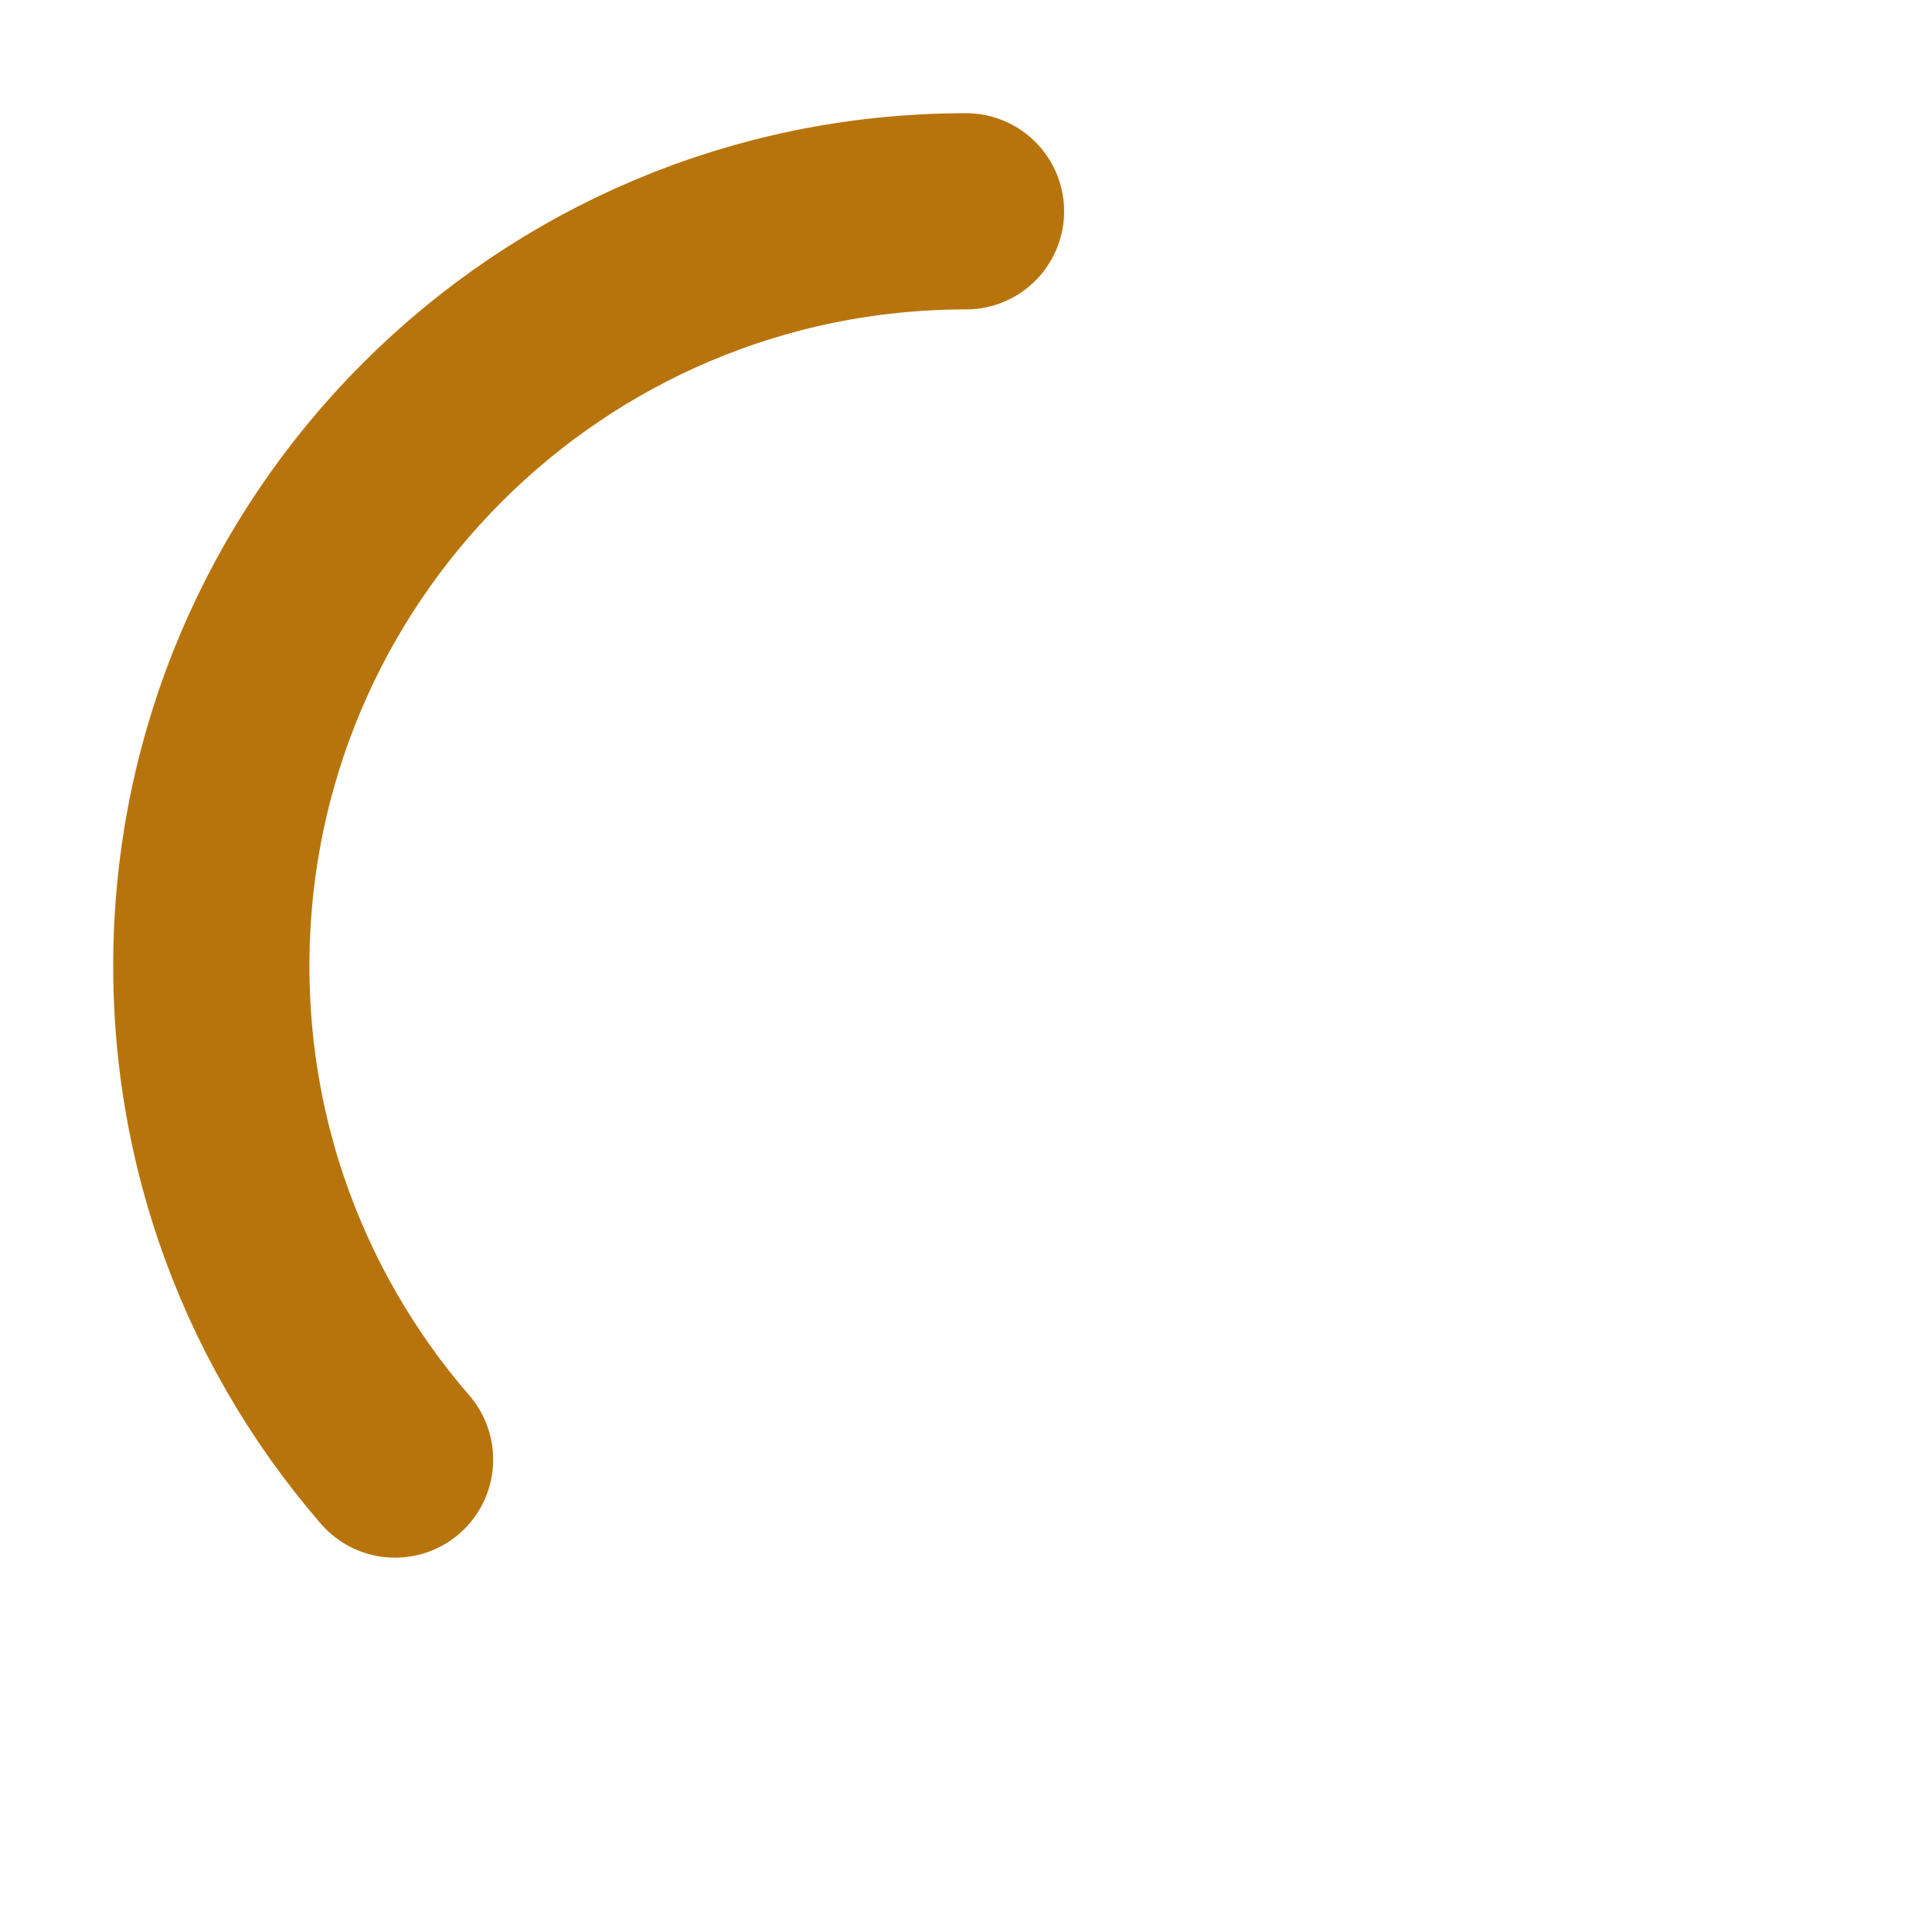
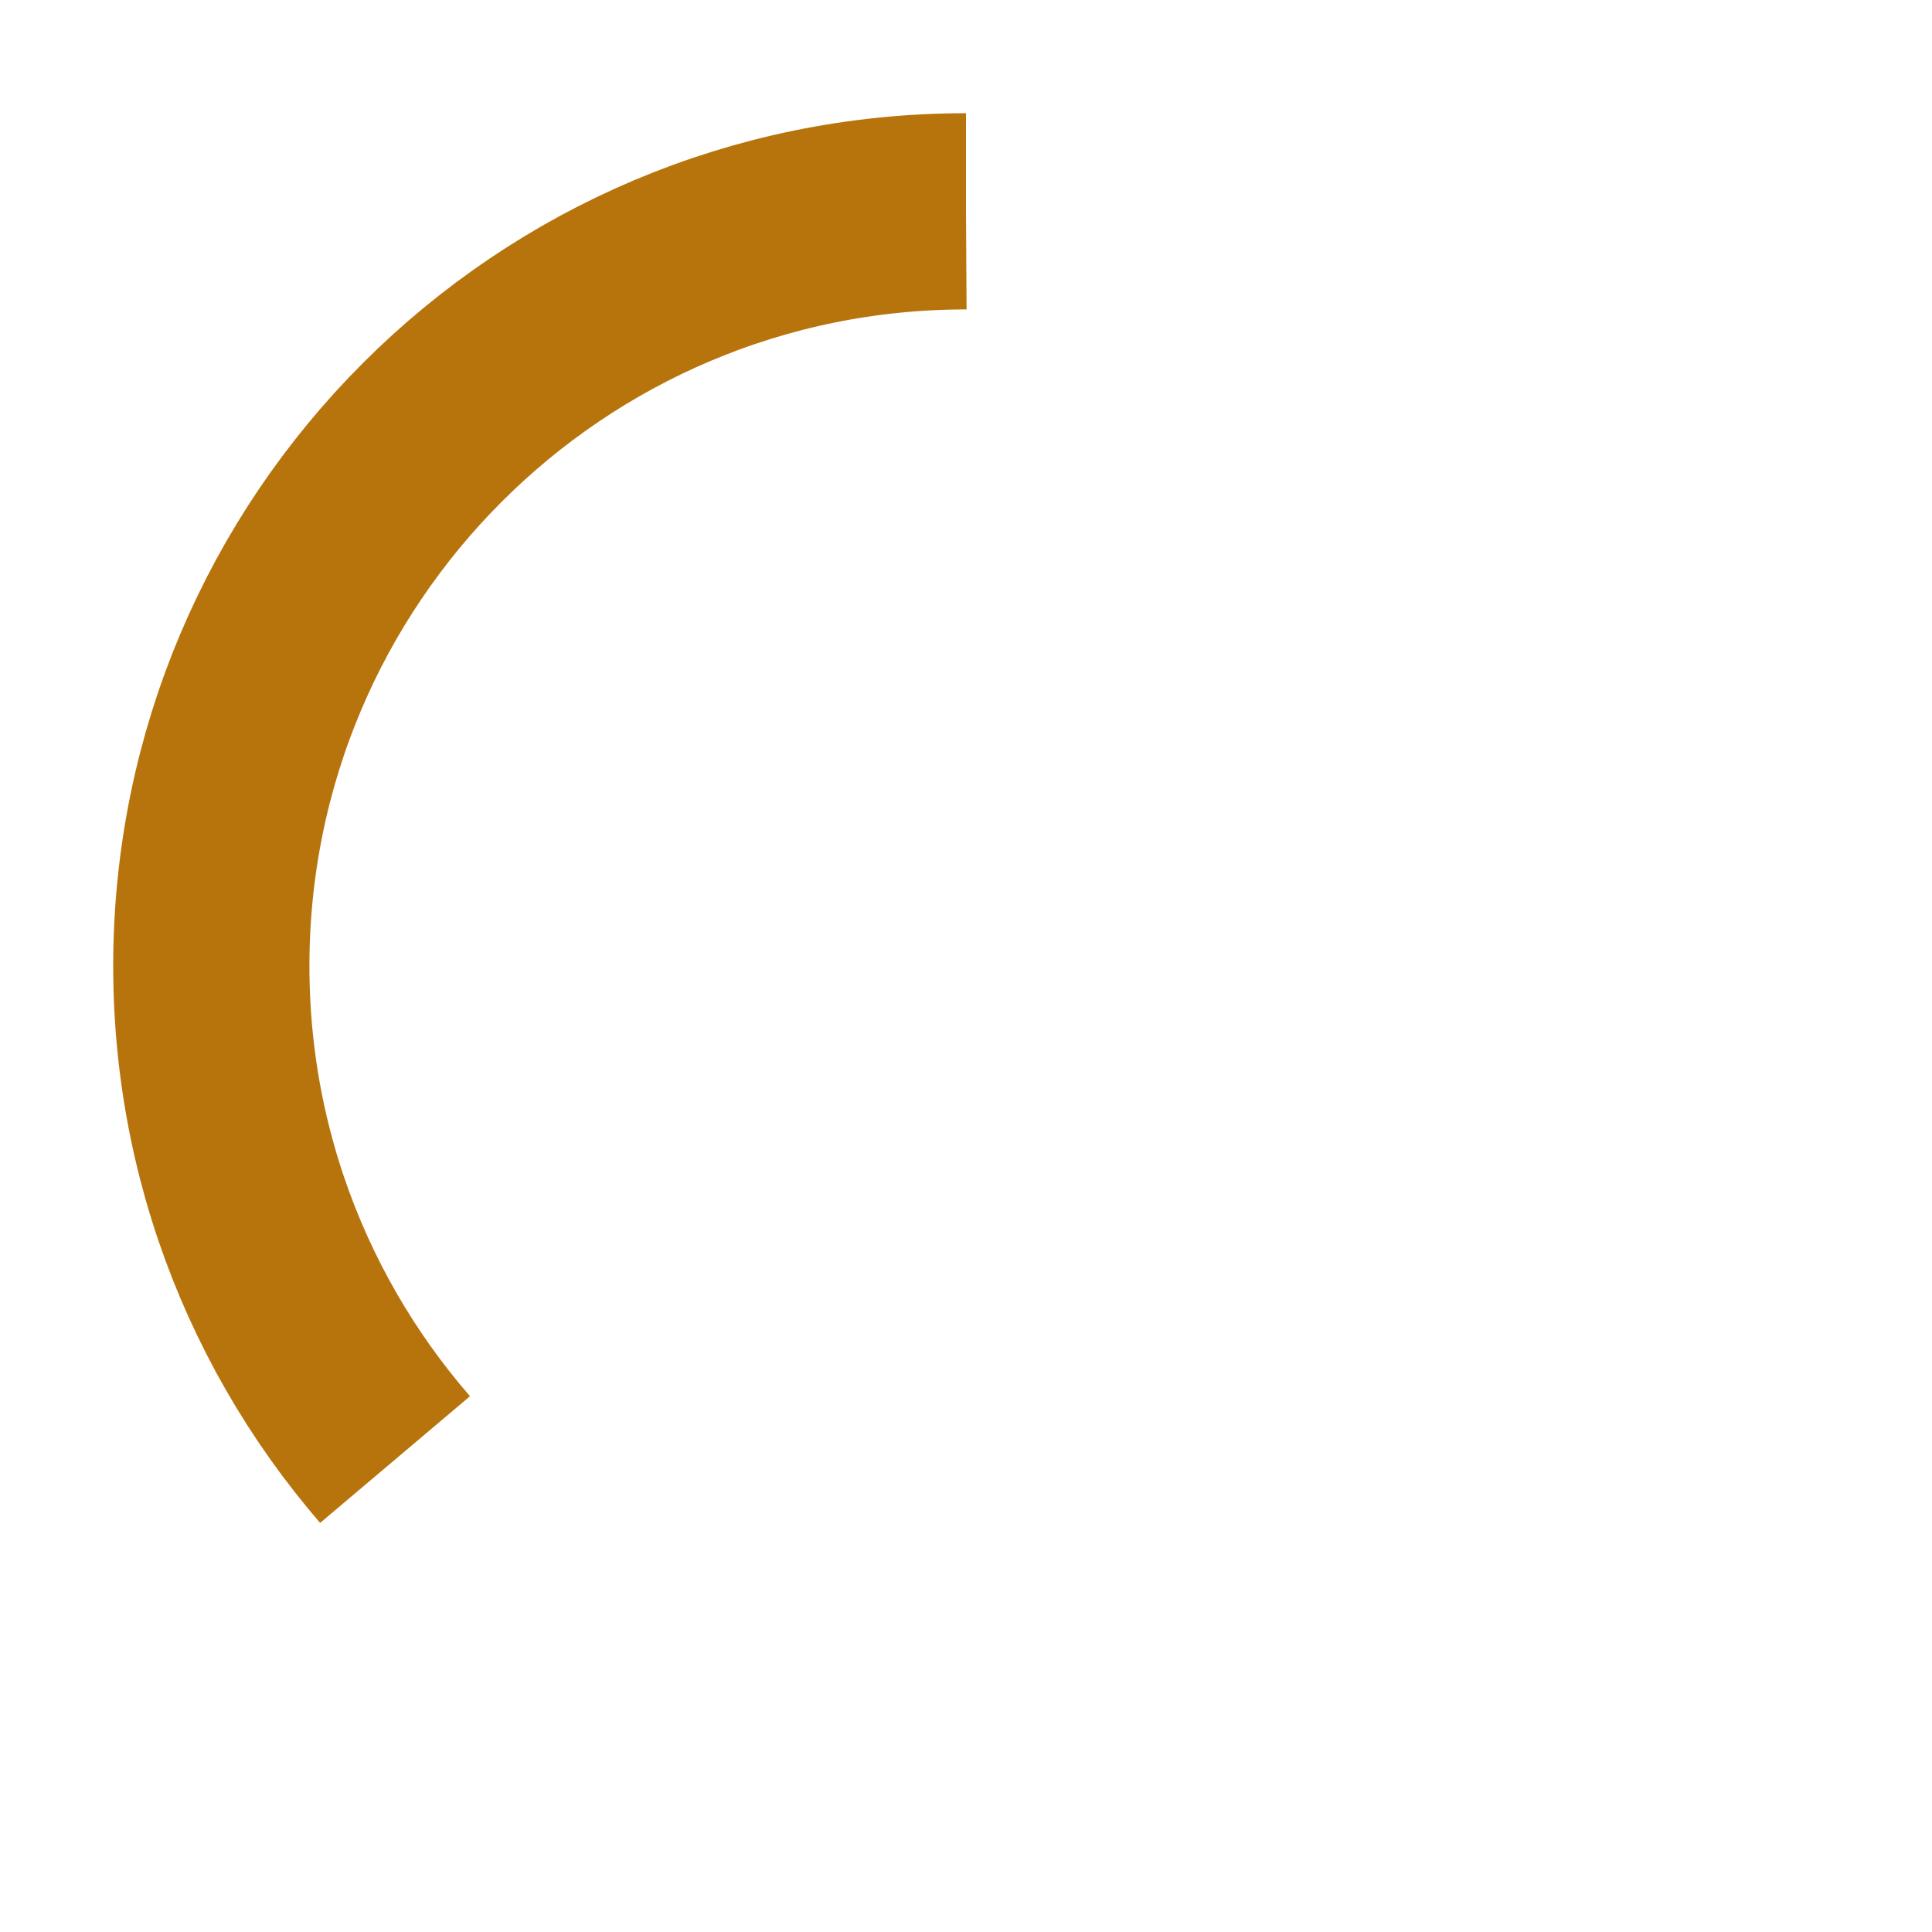
<svg xmlns="http://www.w3.org/2000/svg" viewBox="0 0 64 64" width="64" height="64">
  <style>
    .ring, .bokV, .bokD {
      stroke-dasharray: 100;
      stroke-dashoffset: 100;
    }
    /* 총 주기: 2.5s
       - 0.00 ~ 1.30s: Design 가속 시퀀스 (ring → bokV → bokD)
       - 1.30 ~ 2.00s: 완성된 도장 홀드 (0.7s)
       - 2.00 ~ 2.50s: 페이드아웃 + 리셋 (0.5s)
    */
    .ring { animation: spin-ring 2.5s ease-out infinite; }
    .bokV { animation: spin-bokV 2.5s ease-out infinite; }
    .bokD { animation: spin-bokD 2.5s ease-out infinite; }

    @keyframes spin-ring {
      0%   { stroke-dashoffset: 100; opacity: 1; }
      32%  { stroke-dashoffset: 0; }    /* 0.80s draw */
      80%  { stroke-dashoffset: 0; opacity: 1; }  /* hold */
      100% { stroke-dashoffset: 0; opacity: 0; }  /* fade out */
    }
    @keyframes spin-bokV {
      0%, 30% { stroke-dashoffset: 100; opacity: 1; }  /* delay 0.75s */
      42%     { stroke-dashoffset: 0; }                /* 0.30s draw */
      80%     { stroke-dashoffset: 0; opacity: 1; }
      100%    { stroke-dashoffset: 0; opacity: 0; }
    }
    @keyframes spin-bokD {
      0%, 42% { stroke-dashoffset: 100; opacity: 1; }  /* delay 1.05s */
      52%     { stroke-dashoffset: 0; }                /* 0.25s draw */
      80%     { stroke-dashoffset: 0; opacity: 1; }
      100%    { stroke-dashoffset: 0; opacity: 0; }
    }

    @media (prefers-reduced-motion: reduce) {
      .ring, .bokV, .bokD {
        animation: none;
        stroke-dashoffset: 0;
      }
    }
  </style>
-   <circle class="ring" pathLength="100" cx="32" cy="32" r="25" fill="none" stroke="#B8740C" stroke-width="6.5" stroke-linecap="round" transform="rotate(-90 32 32)" />
-   <path class="bokV" pathLength="100" d="M 30 16 Q 29 32 30 48" fill="none" stroke="#B8740C" stroke-width="7" stroke-linecap="round" stroke-linejoin="round" />
-   <path class="bokD" pathLength="100" d="M 31 30 Q 37 34 42 38" fill="none" stroke="#B8740C" stroke-width="7" stroke-linecap="round" stroke-linejoin="round" />
+   <circle class="ring" pathLength="100" cx="32" cy="32" r="25" fill="none" stroke="#B8740C" stroke-width="6.5" stroke-linecap="butt" transform="rotate(-90 32 32)" />
+   <path class="bokV" pathLength="100" d="M 30 16 Q 29 32 30 48" fill="none" stroke="#B8740C" stroke-width="7" stroke-linecap="butt" stroke-linejoin="round" />
+   <path class="bokD" pathLength="100" d="M 31 30 Q 37 34 42 38" fill="none" stroke="#B8740C" stroke-width="7" stroke-linecap="butt" stroke-linejoin="round" />
</svg>
